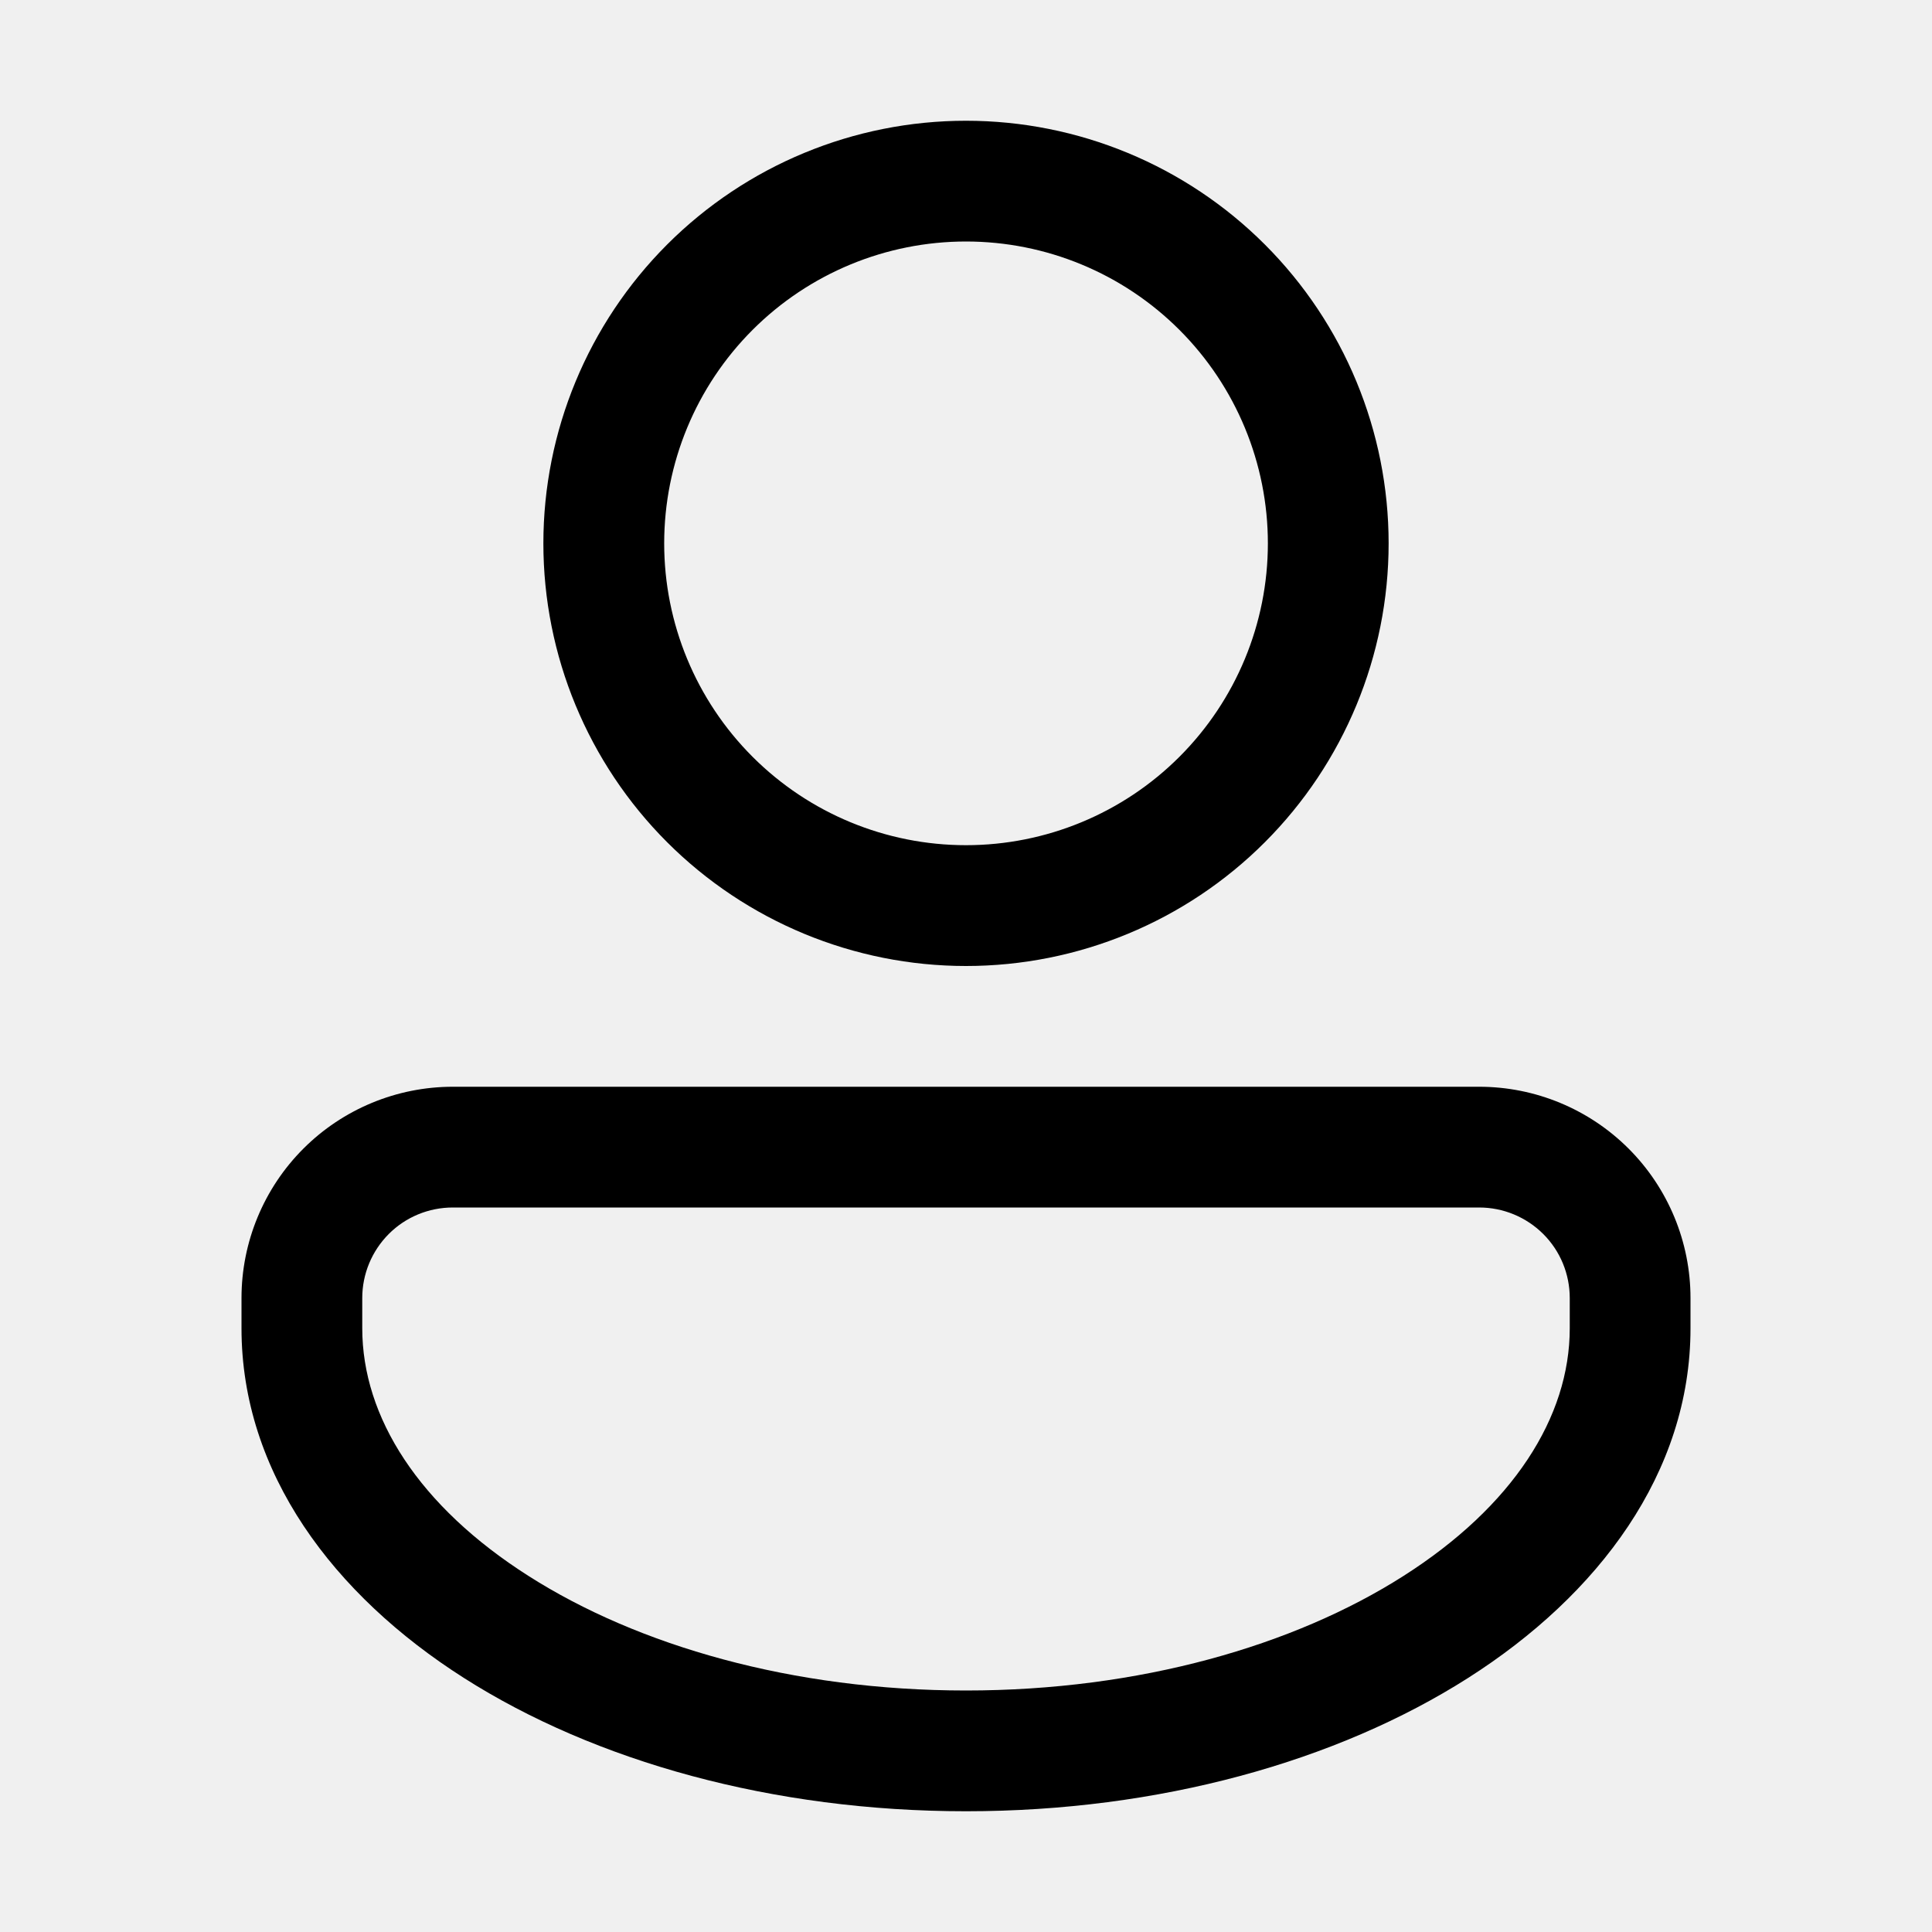
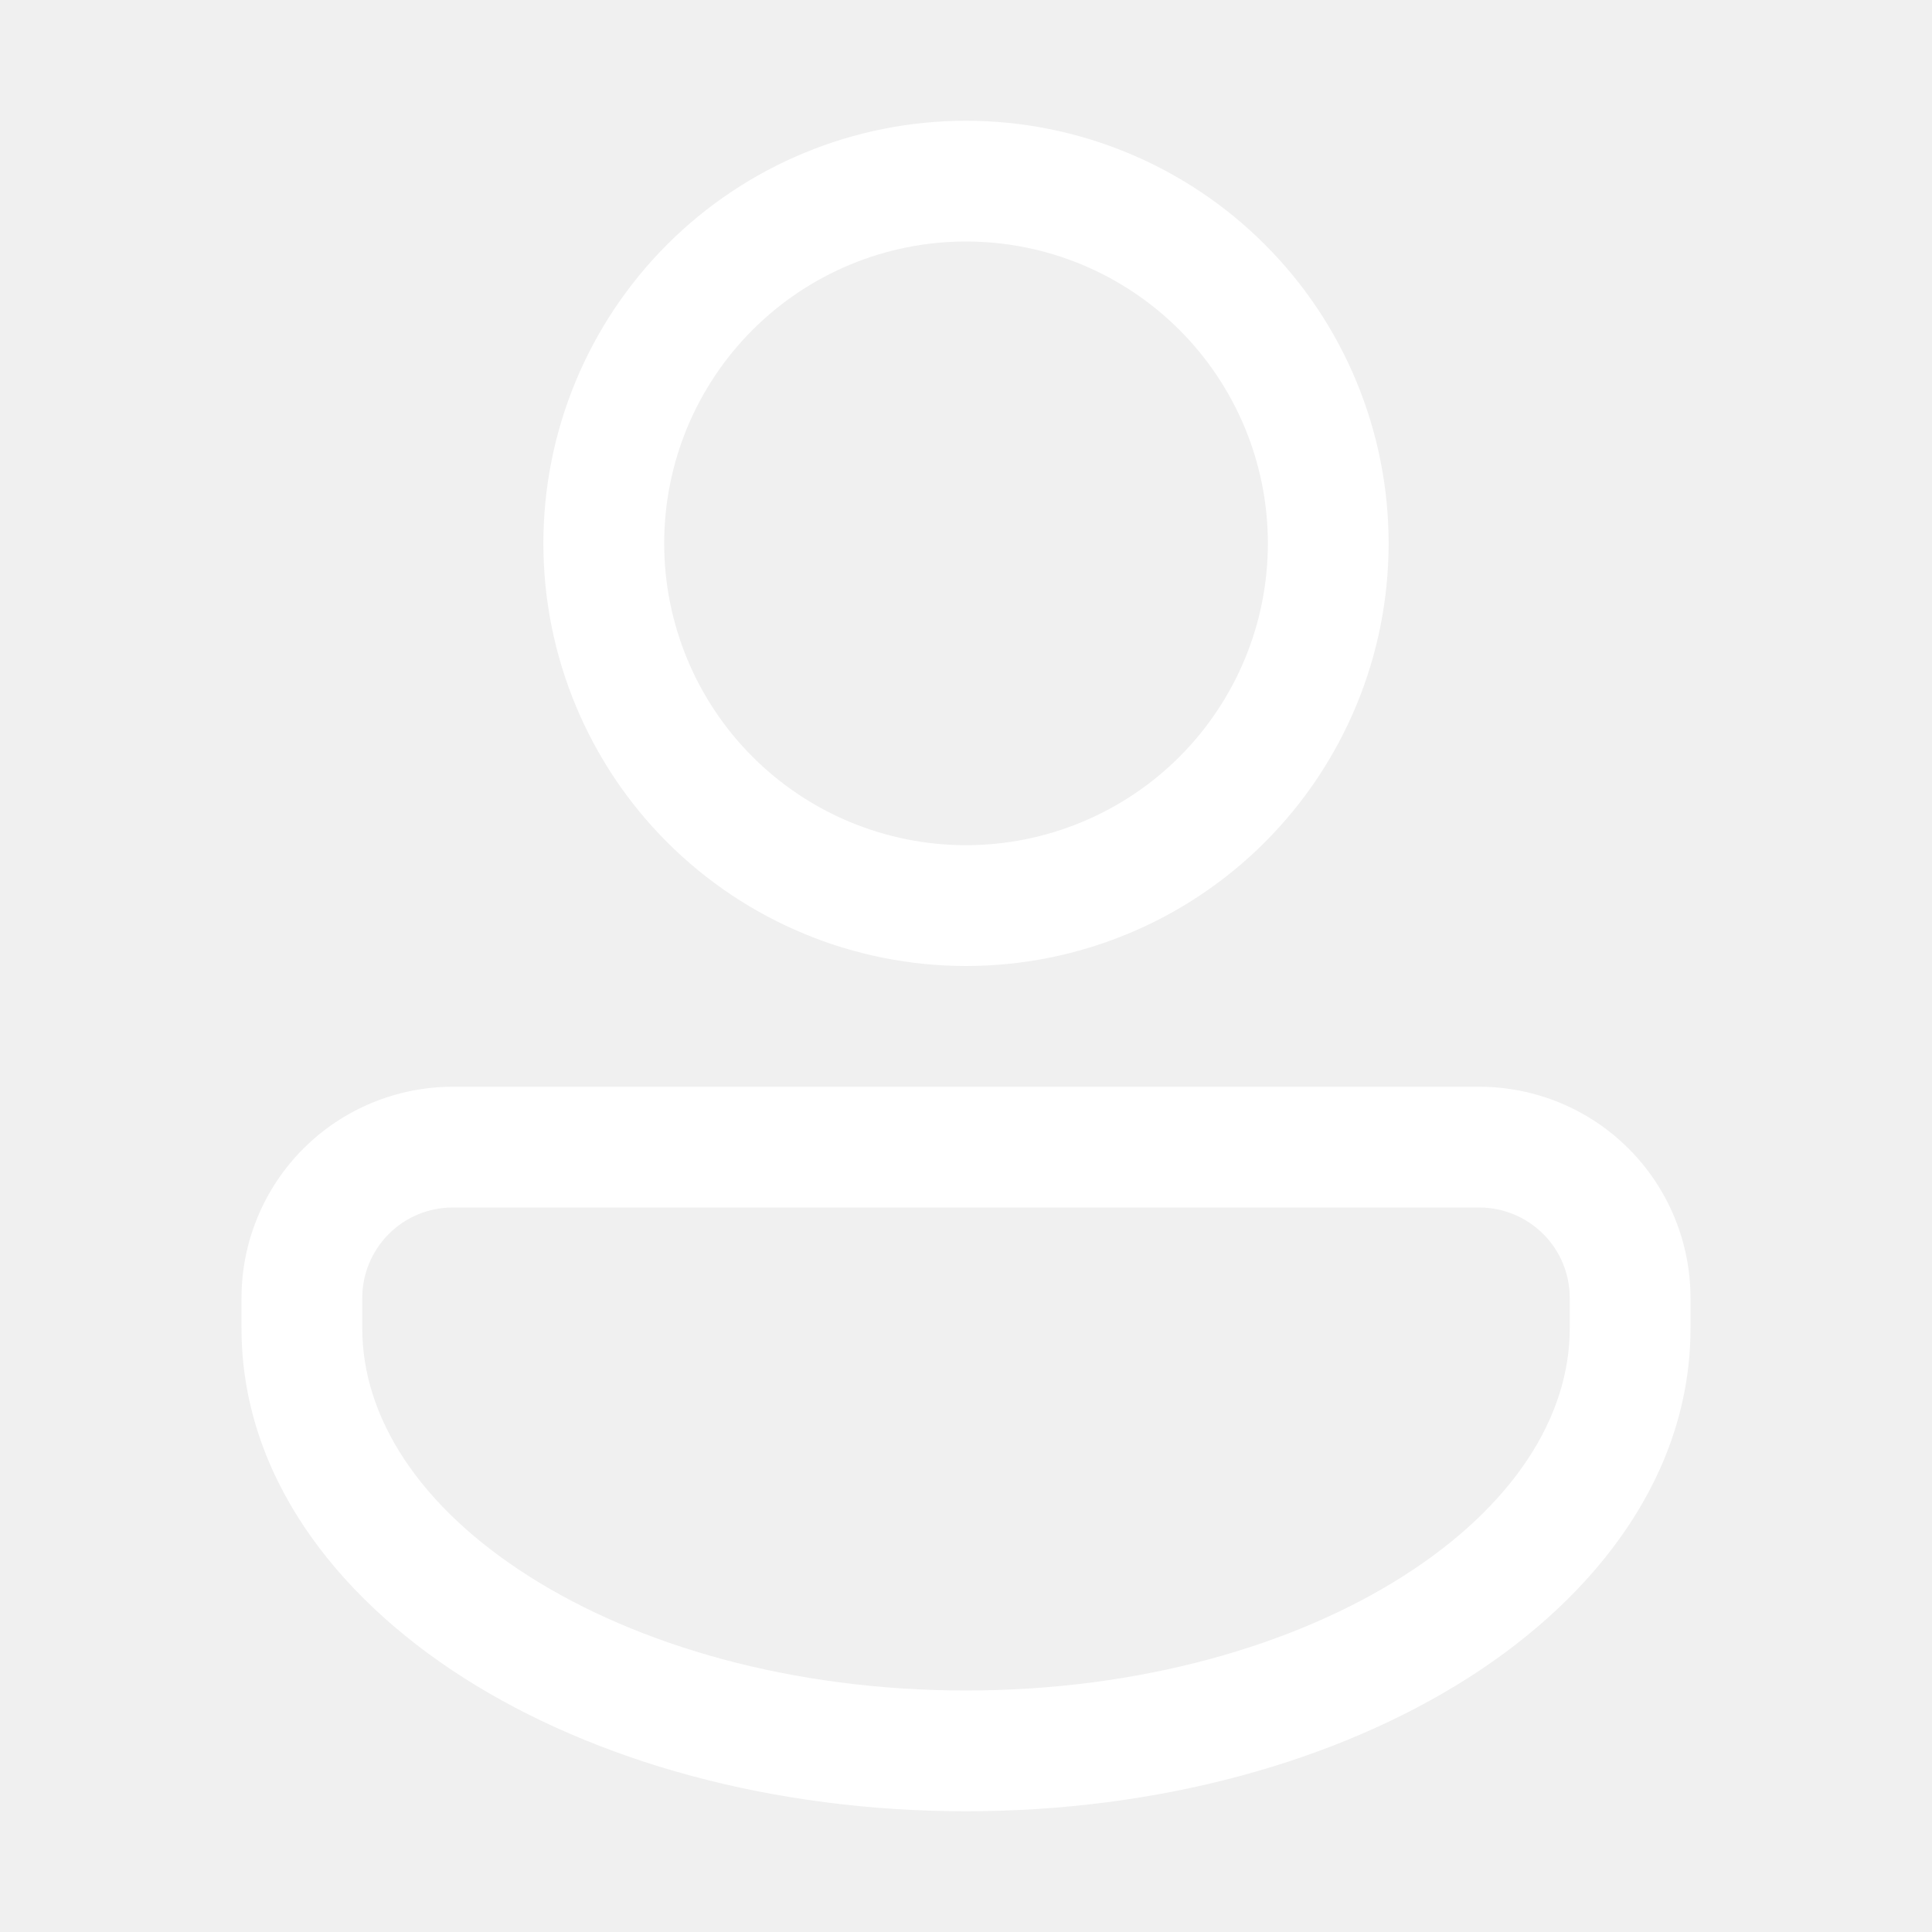
<svg xmlns="http://www.w3.org/2000/svg" version="1.1" width="32" height="32" viewBox="0 0 32 32">
-   <path d="M23 9c0 1.857-0.738 3.637-2.050 4.95s-3.093 2.050-4.95 2.050-3.637-0.738-4.95-2.050c-1.313-1.313-2.050-3.093-2.050-4.95s0.738-3.637 2.050-4.95c1.313-1.313 3.093-2.050 4.95-2.050s3.637 0.737 4.95 2.050c1.313 1.313 2.050 3.093 2.050 4.95zM21 9c0-1.326-0.527-2.598-1.465-3.536s-2.209-1.464-3.535-1.464-2.598 0.527-3.535 1.464c-0.938 0.938-1.464 2.209-1.464 3.536s0.527 2.598 1.464 3.535c0.938 0.938 2.209 1.464 3.535 1.464s2.598-0.527 3.535-1.464c0.938-0.938 1.465-2.209 1.465-3.535zM7.5 18c-0.928 0-1.819 0.369-2.475 1.025s-1.025 1.547-1.025 2.475v0.5c0 2.393 1.523 4.417 3.685 5.793 2.174 1.384 5.117 2.207 8.315 2.207s6.14-0.823 8.315-2.207c2.162-1.376 3.685-3.4 3.685-5.793v-0.5c0-0.928-0.369-1.819-1.025-2.475s-1.547-1.025-2.475-1.025h-17zM6 21.5c0-0.398 0.158-0.779 0.439-1.061s0.663-0.439 1.061-0.439h17c0.398 0 0.779 0.158 1.061 0.439s0.439 0.663 0.439 1.061v0.5c0 1.473-0.94 2.949-2.759 4.106-1.807 1.15-4.364 1.894-7.241 1.894s-5.434-0.744-7.241-1.894c-1.82-1.156-2.759-2.634-2.759-4.106v-0.5z" />
+   <path fill="#fff" d="M23 9c0 1.857-0.738 3.637-2.050 4.95s-3.093 2.050-4.95 2.050-3.637-0.738-4.95-2.050c-1.313-1.313-2.050-3.093-2.050-4.95s0.738-3.637 2.050-4.95c1.313-1.313 3.093-2.050 4.95-2.050s3.637 0.737 4.95 2.050c1.313 1.313 2.050 3.093 2.050 4.95zM21 9c0-1.326-0.527-2.598-1.465-3.536s-2.209-1.464-3.535-1.464-2.598 0.527-3.535 1.464c-0.938 0.938-1.464 2.209-1.464 3.536s0.527 2.598 1.464 3.535c0.938 0.938 2.209 1.464 3.535 1.464s2.598-0.527 3.535-1.464c0.938-0.938 1.465-2.209 1.465-3.535zM7.5 18c-0.928 0-1.819 0.369-2.475 1.025s-1.025 1.547-1.025 2.475v0.5c0 2.393 1.523 4.417 3.685 5.793 2.174 1.384 5.117 2.207 8.315 2.207s6.14-0.823 8.315-2.207c2.162-1.376 3.685-3.4 3.685-5.793v-0.5c0-0.928-0.369-1.819-1.025-2.475s-1.547-1.025-2.475-1.025h-17zM6 21.5c0-0.398 0.158-0.779 0.439-1.061s0.663-0.439 1.061-0.439h17c0.398 0 0.779 0.158 1.061 0.439s0.439 0.663 0.439 1.061v0.5c0 1.473-0.94 2.949-2.759 4.106-1.807 1.15-4.364 1.894-7.241 1.894s-5.434-0.744-7.241-1.894c-1.82-1.156-2.759-2.634-2.759-4.106v-0.5z" />
</svg>
